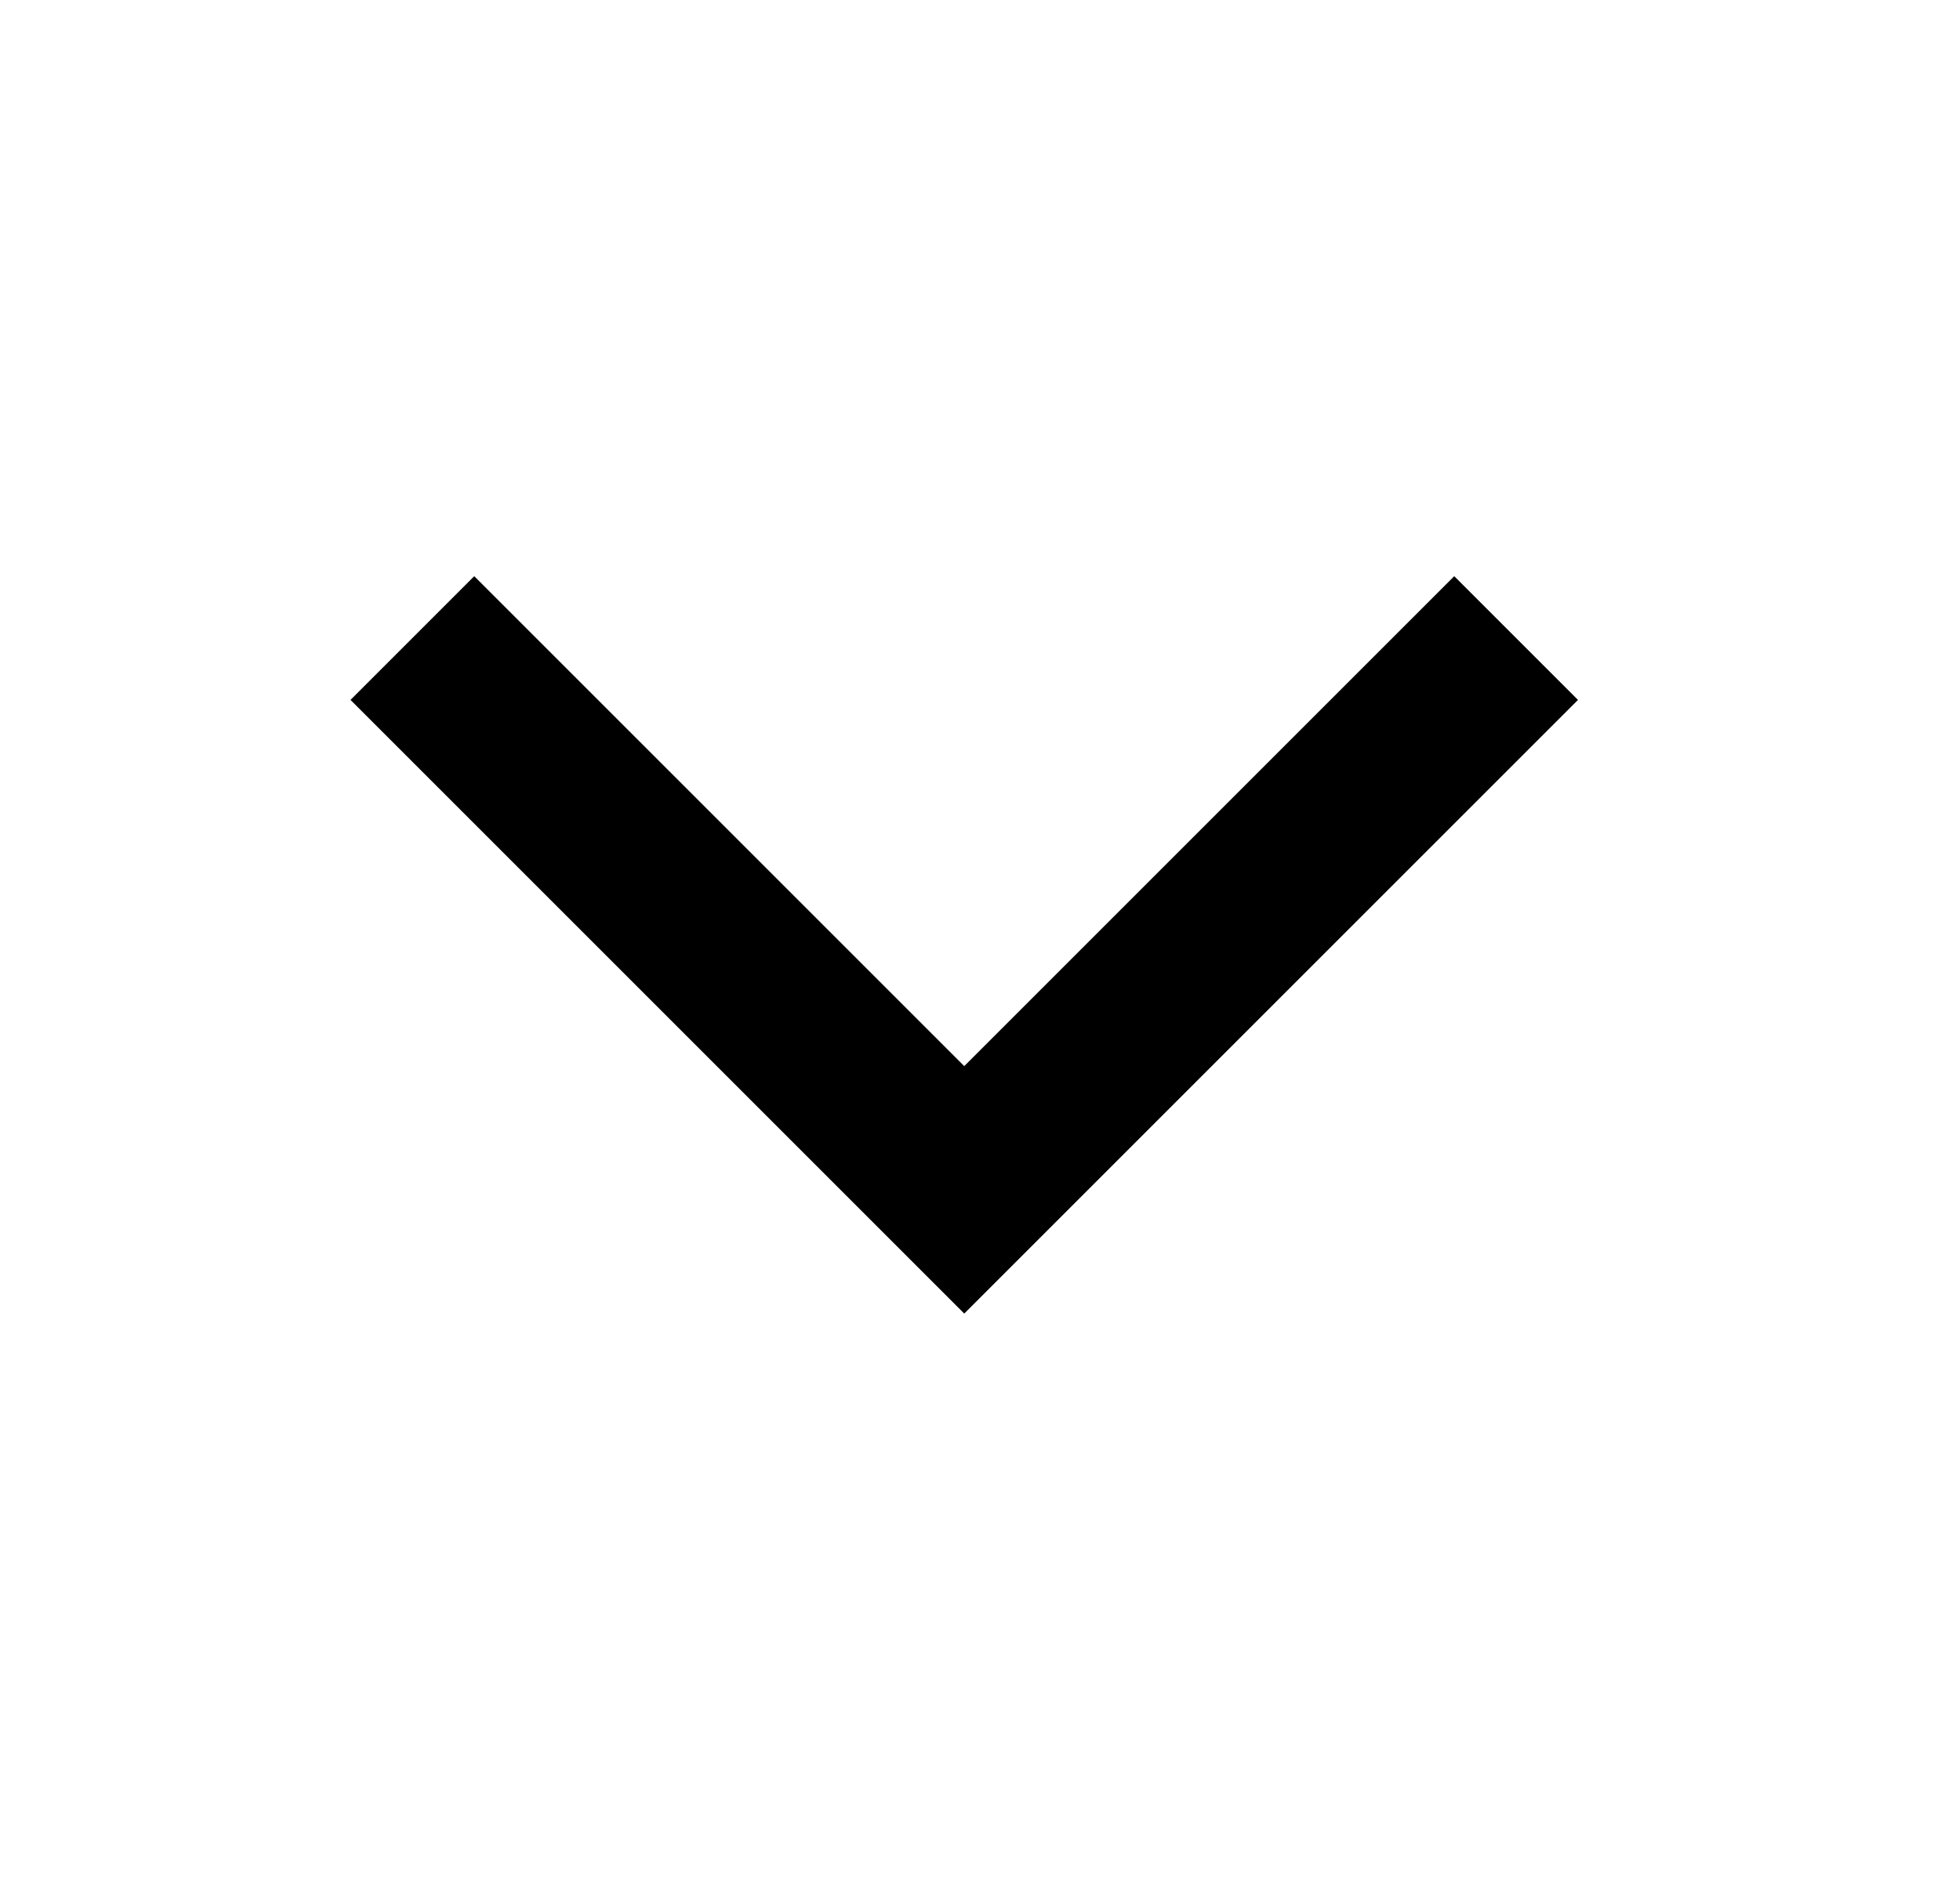
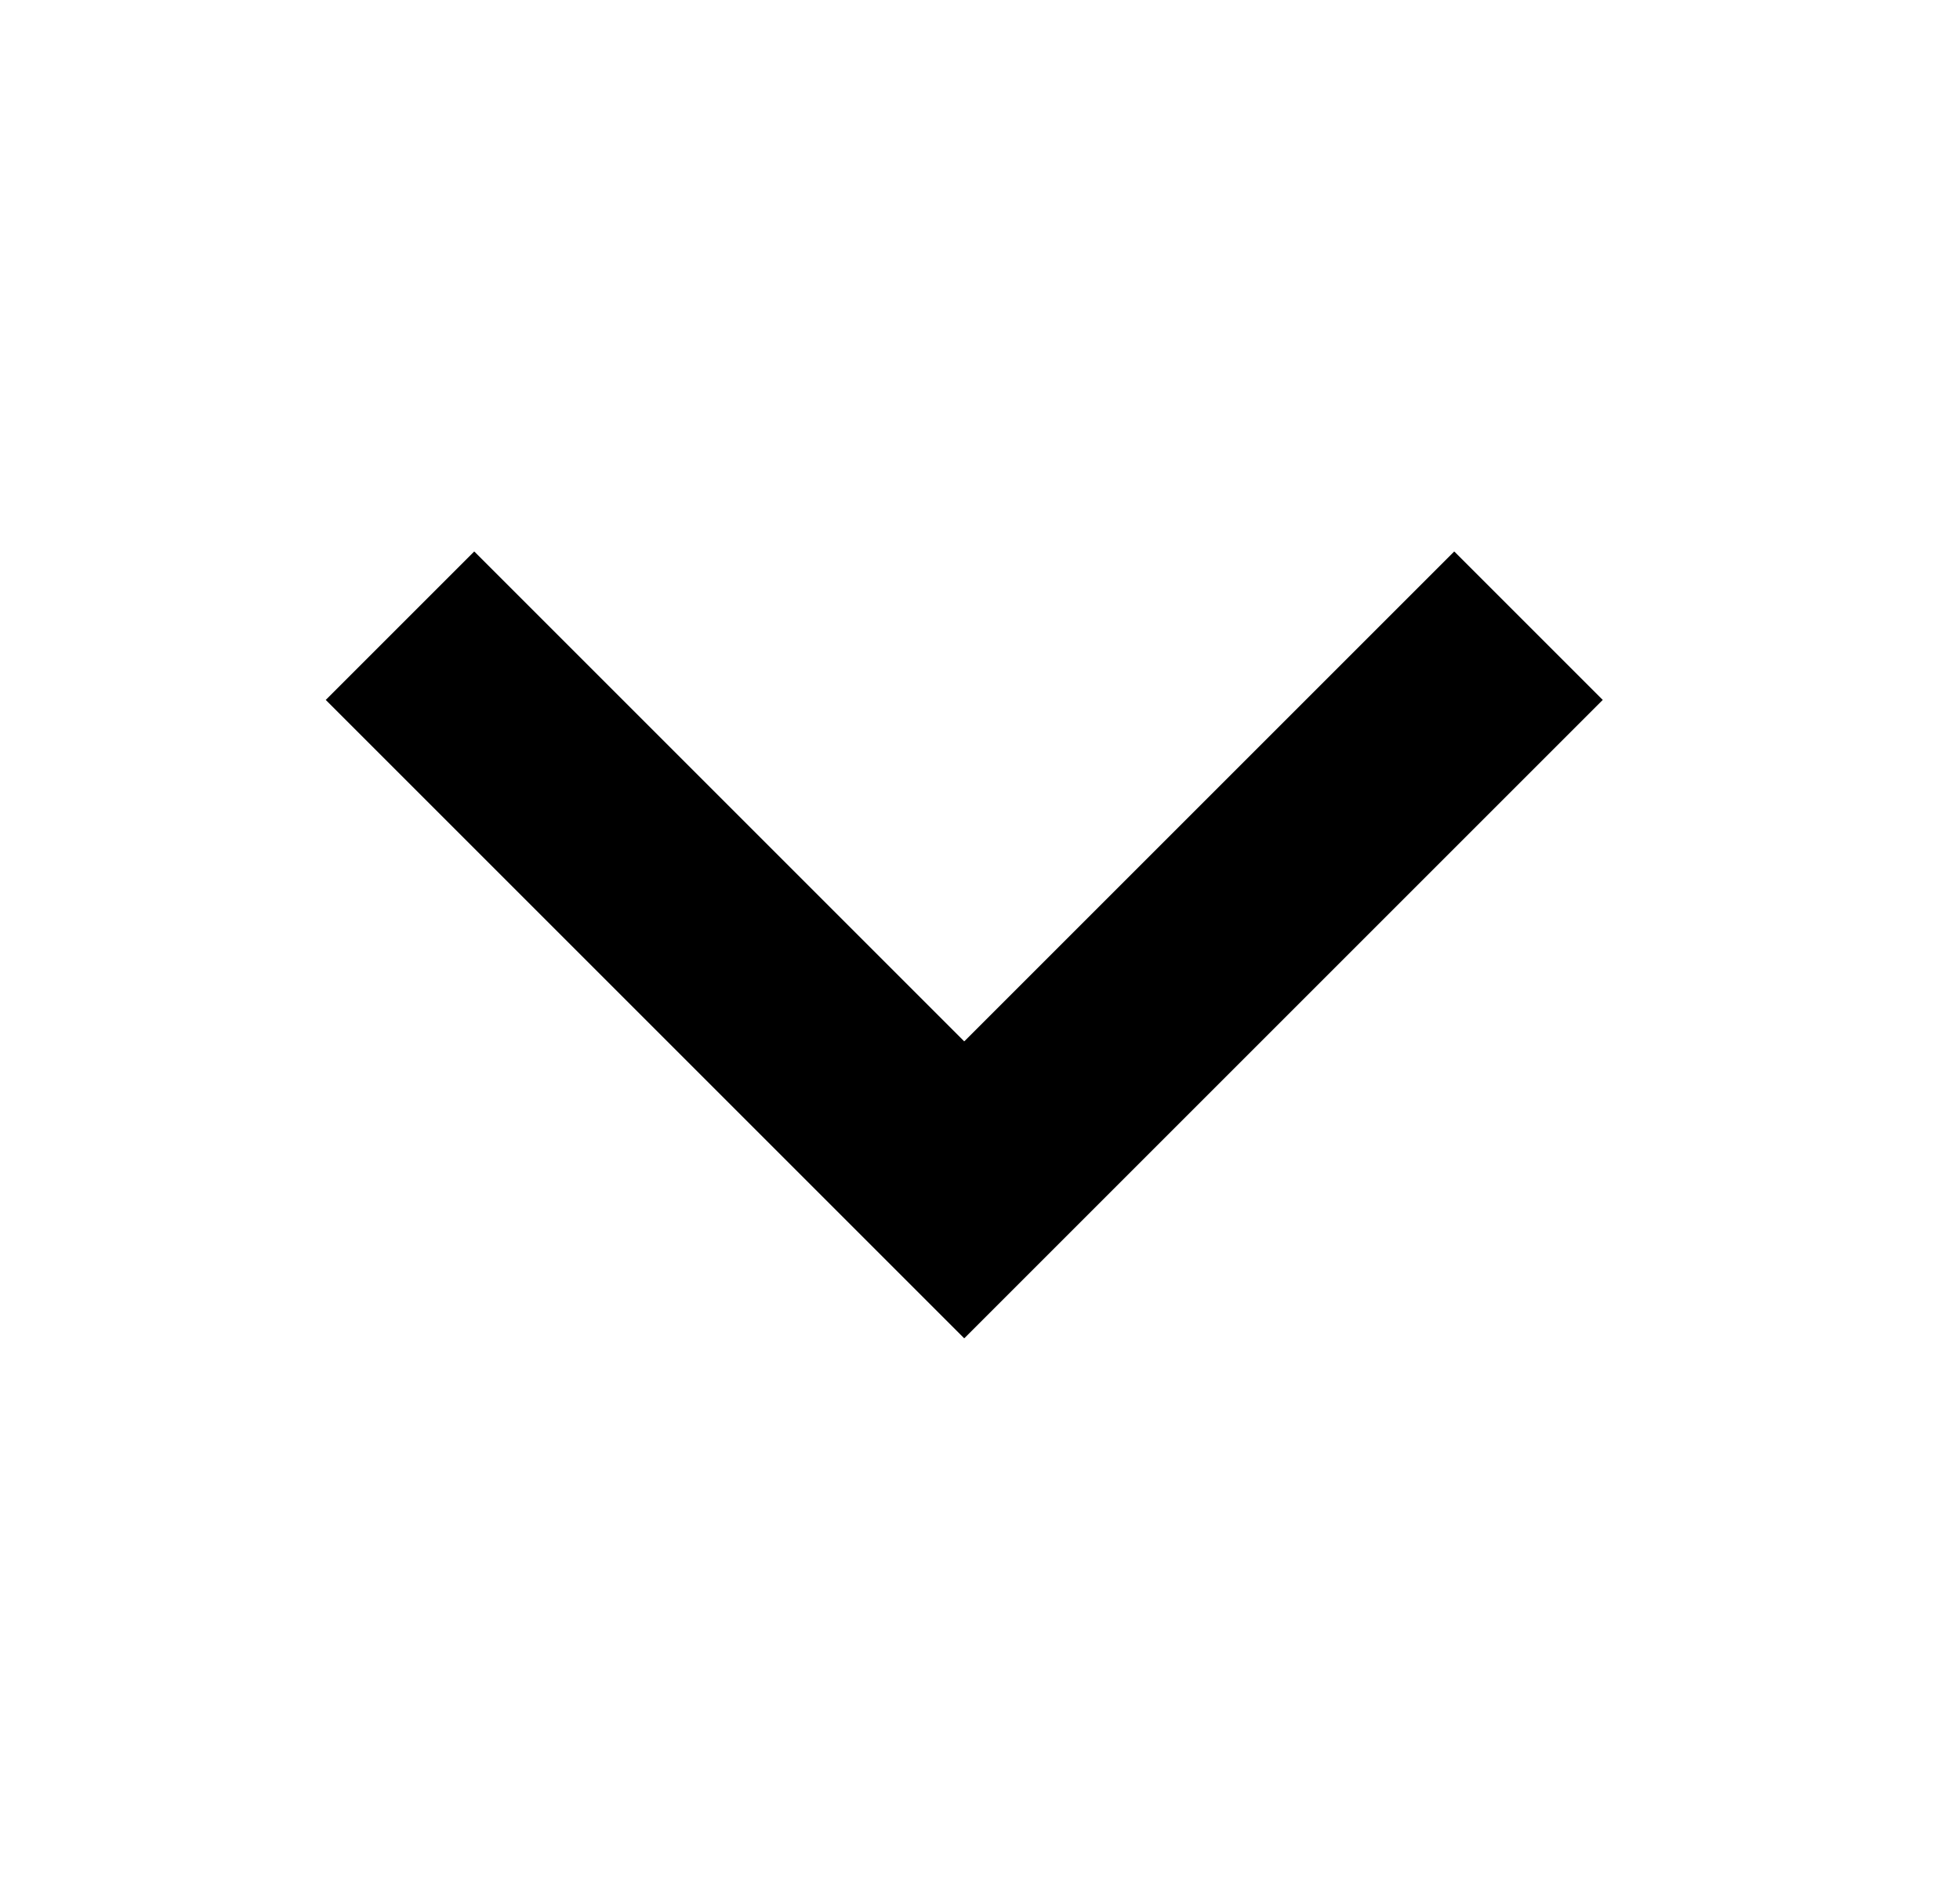
<svg xmlns="http://www.w3.org/2000/svg" aria-hidden="true" role="img" viewBox="0 0 28 27" fill="none">
-   <path d="M20.775 10L13.775 17L6.775 10" stroke="currentColor" stroke-width="2.5" stroke-linecap="square" />
+   <path d="M20.775 10L13.775 17L6.775 10" stroke="currentColor" stroke-width="3" stroke-linecap="square" />
</svg>
